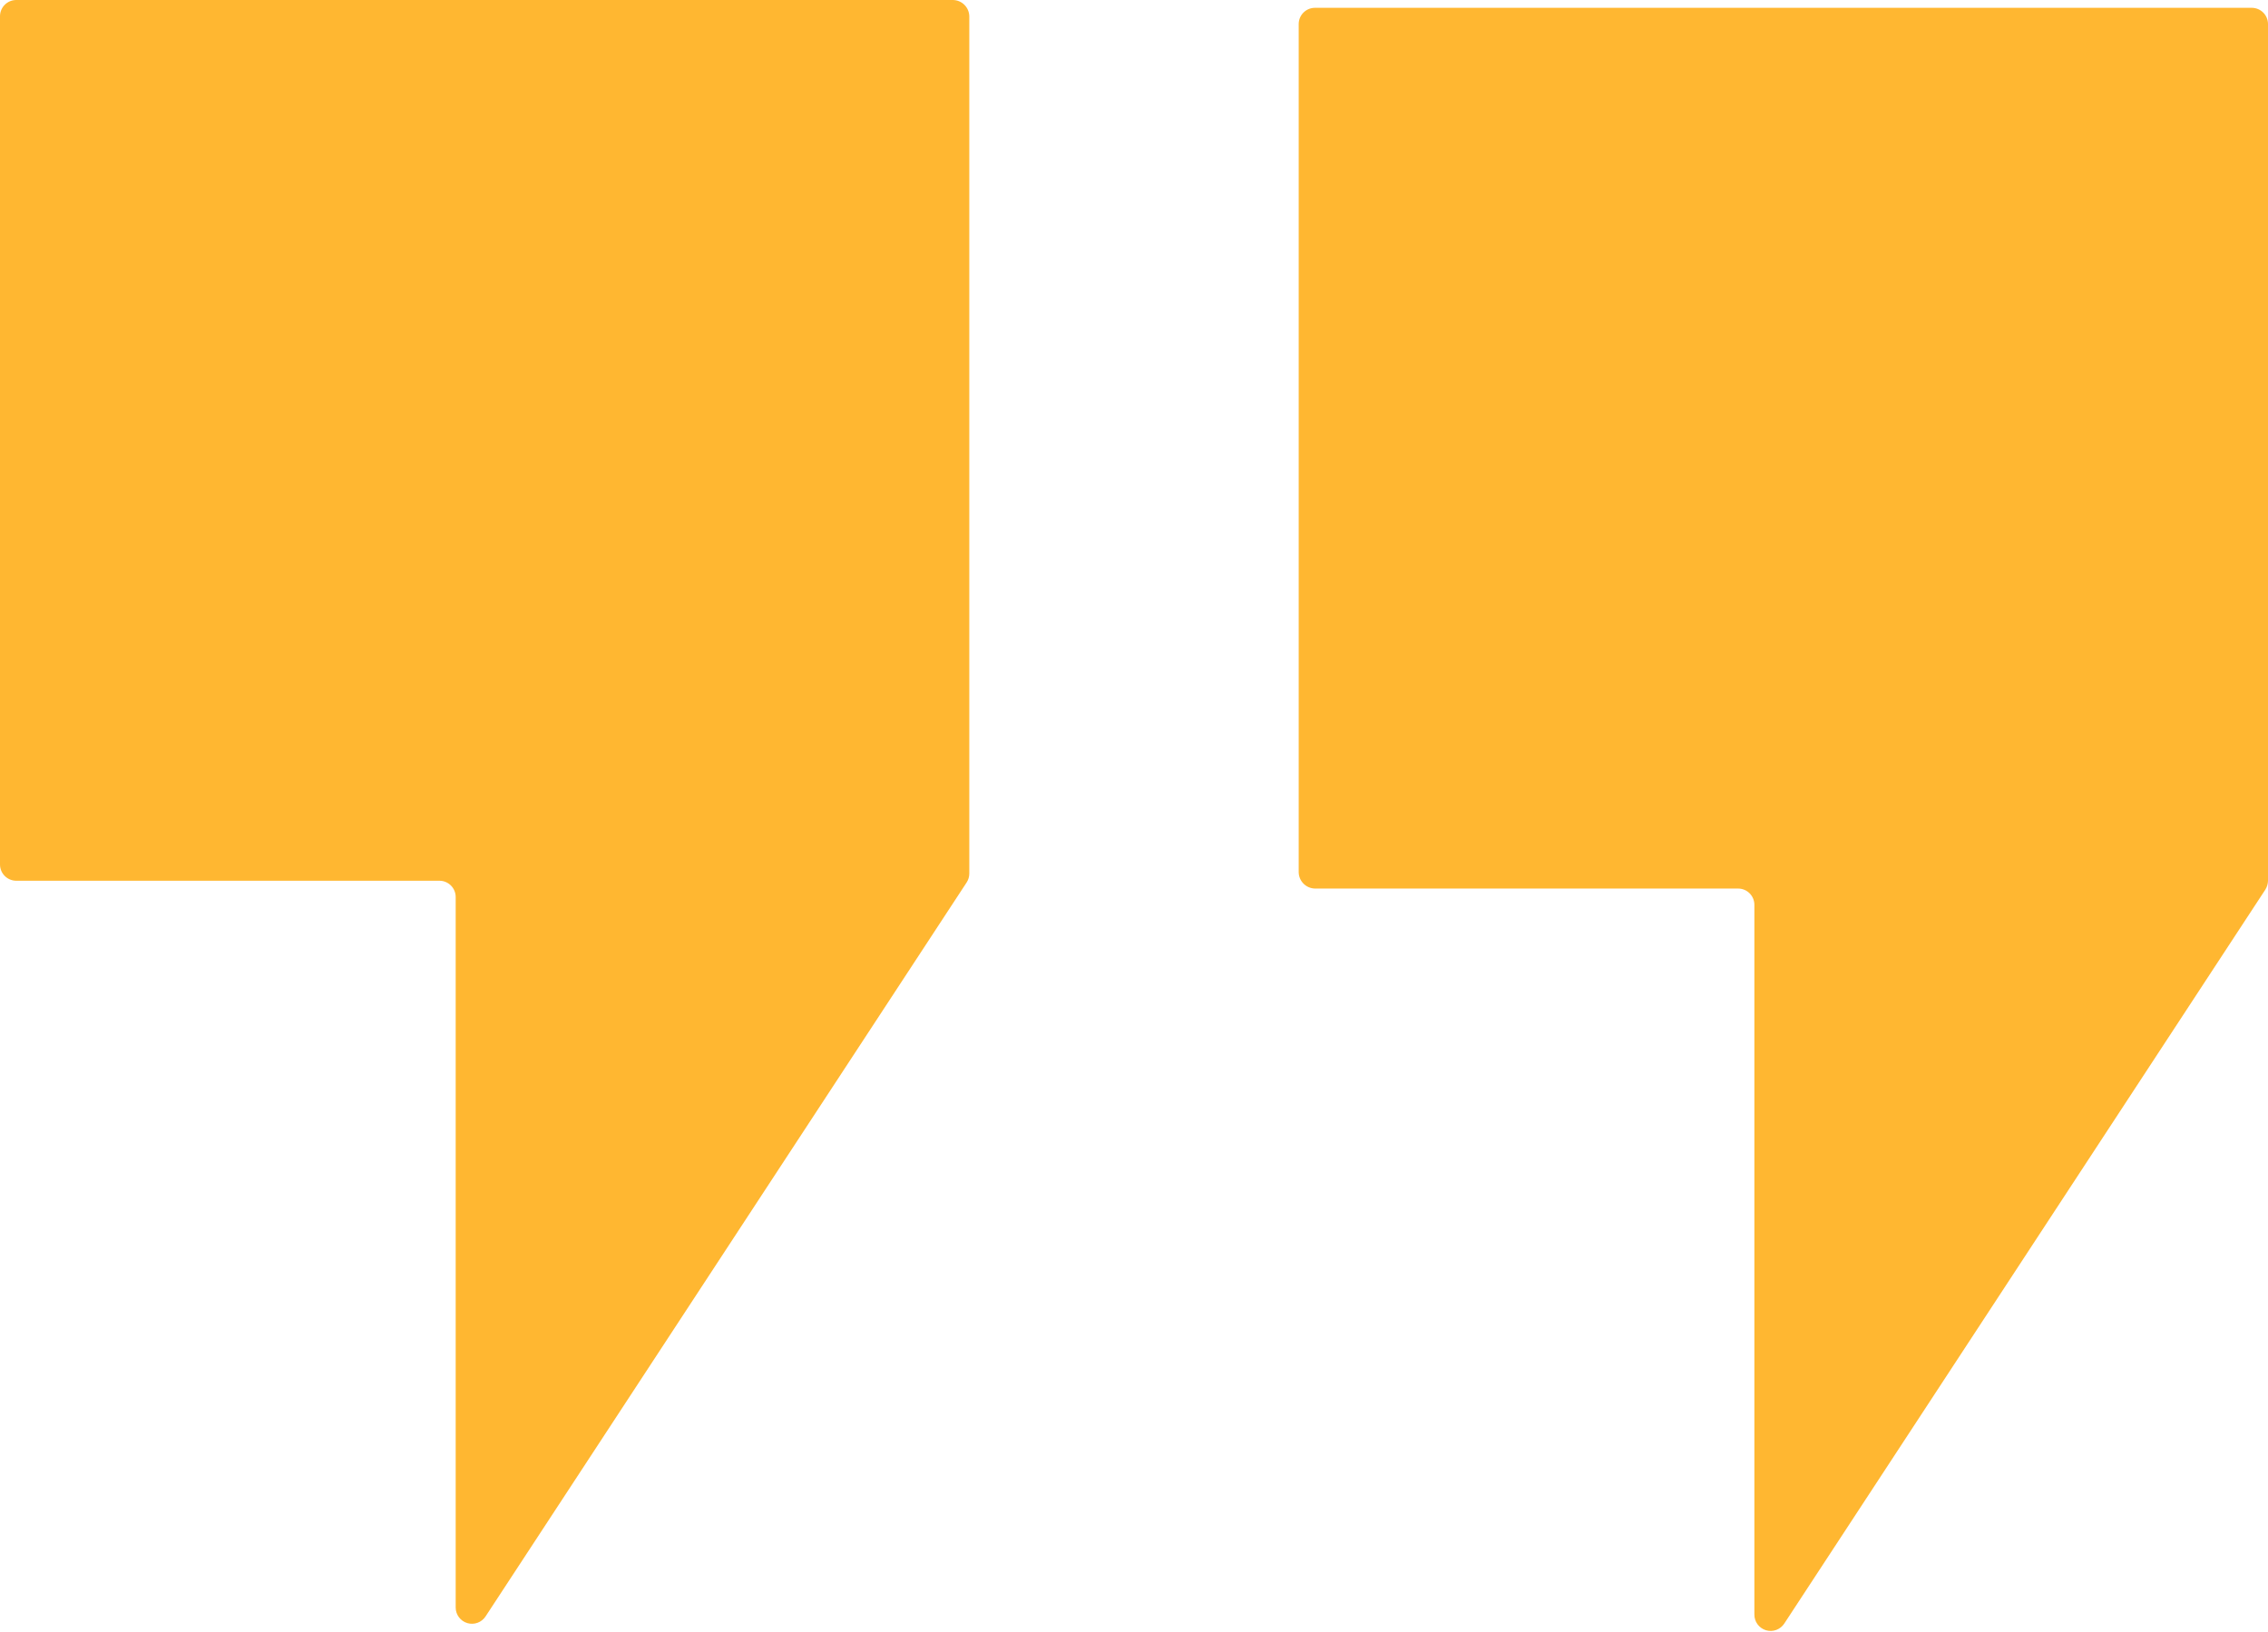
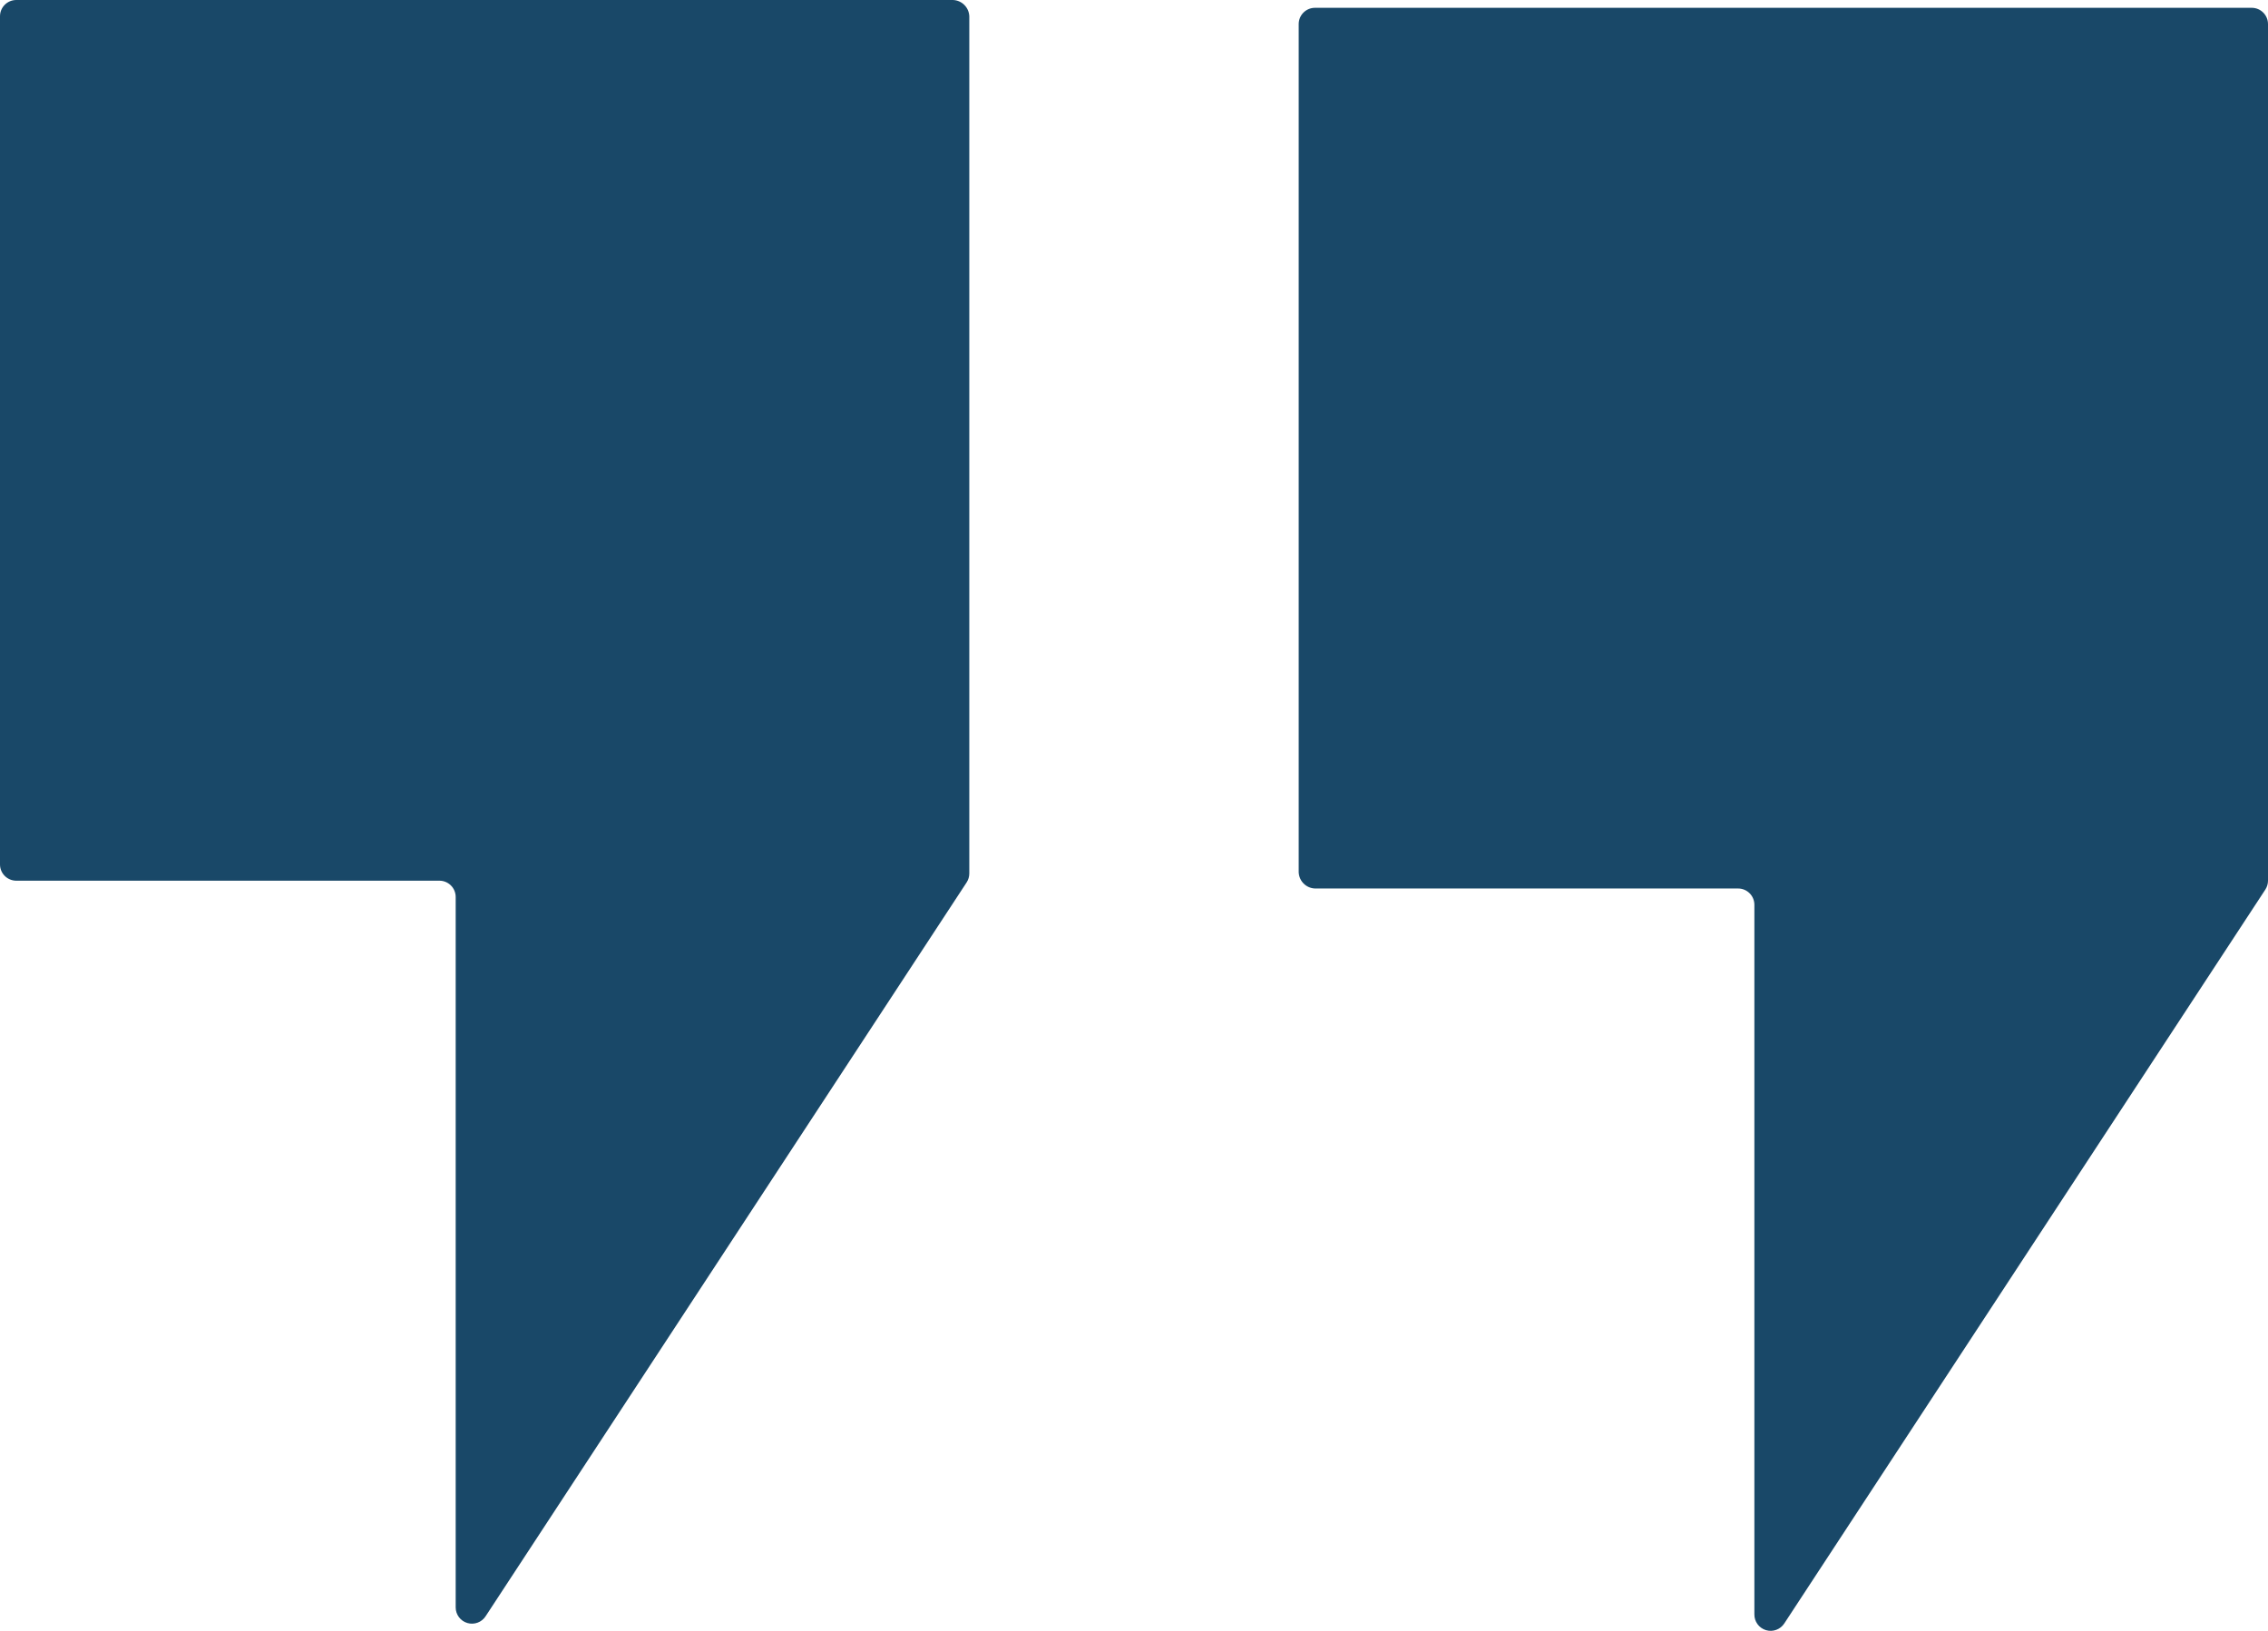
- <svg xmlns="http://www.w3.org/2000/svg" id="Layer_1" data-name="Layer 1" viewBox="0 0 69.68 50.12">
+ <svg xmlns="http://www.w3.org/2000/svg" id="Layer_1" data-name="Layer 1" viewBox="0 0 69.68 50.11">
  <defs>
-     <style>.cls-1{fill:#ffb731;}</style>
+     <style>.cls-1{fill:#194868;}</style>
  </defs>
-   <path class="cls-1" d="M705.5,740.94h28.78a.51.51,0,0,1,.5.5v26.34a.5.5,0,0,1-.08.27L719.92,790.6a.5.5,0,0,1-.92-.27V768.5a.5.5,0,0,0-.5-.5h-13a.5.5,0,0,1-.5-.5V741.44A.5.5,0,0,1,705.5,740.94Z" transform="translate(-705 -740.94)" />
-   <path class="cls-1" d="M745.4,741.18h28.78a.5.5,0,0,1,.5.5V768a.53.53,0,0,1-.08.27l-14.78,22.55a.5.5,0,0,1-.92-.28V768.74a.5.5,0,0,0-.5-.5h-13a.51.51,0,0,1-.5-.5V741.68A.5.5,0,0,1,745.4,741.18Z" transform="translate(-705 -740.94)" />
+   <path class="cls-1" d="M.5,0H29.28a.52.52,0,0,1,.5.5V26.84a.5.5,0,0,1-.08.27L14.92,49.66a.5.5,0,0,1-.92-.27V27.56a.5.5,0,0,0-.5-.5H.5a.5.5,0,0,1-.5-.5V.5A.5.5,0,0,1,.5,0Z" />
+   <path class="cls-1" d="M40.4.24H69.18a.5.5,0,0,1,.5.5V27.06a.5.5,0,0,1-.08.27L54.82,49.88a.5.5,0,0,1-.92-.28V27.8a.5.5,0,0,0-.5-.5h-13a.52.52,0,0,1-.5-.5V.74A.5.5,0,0,1,40.4.24Z" />
</svg>
